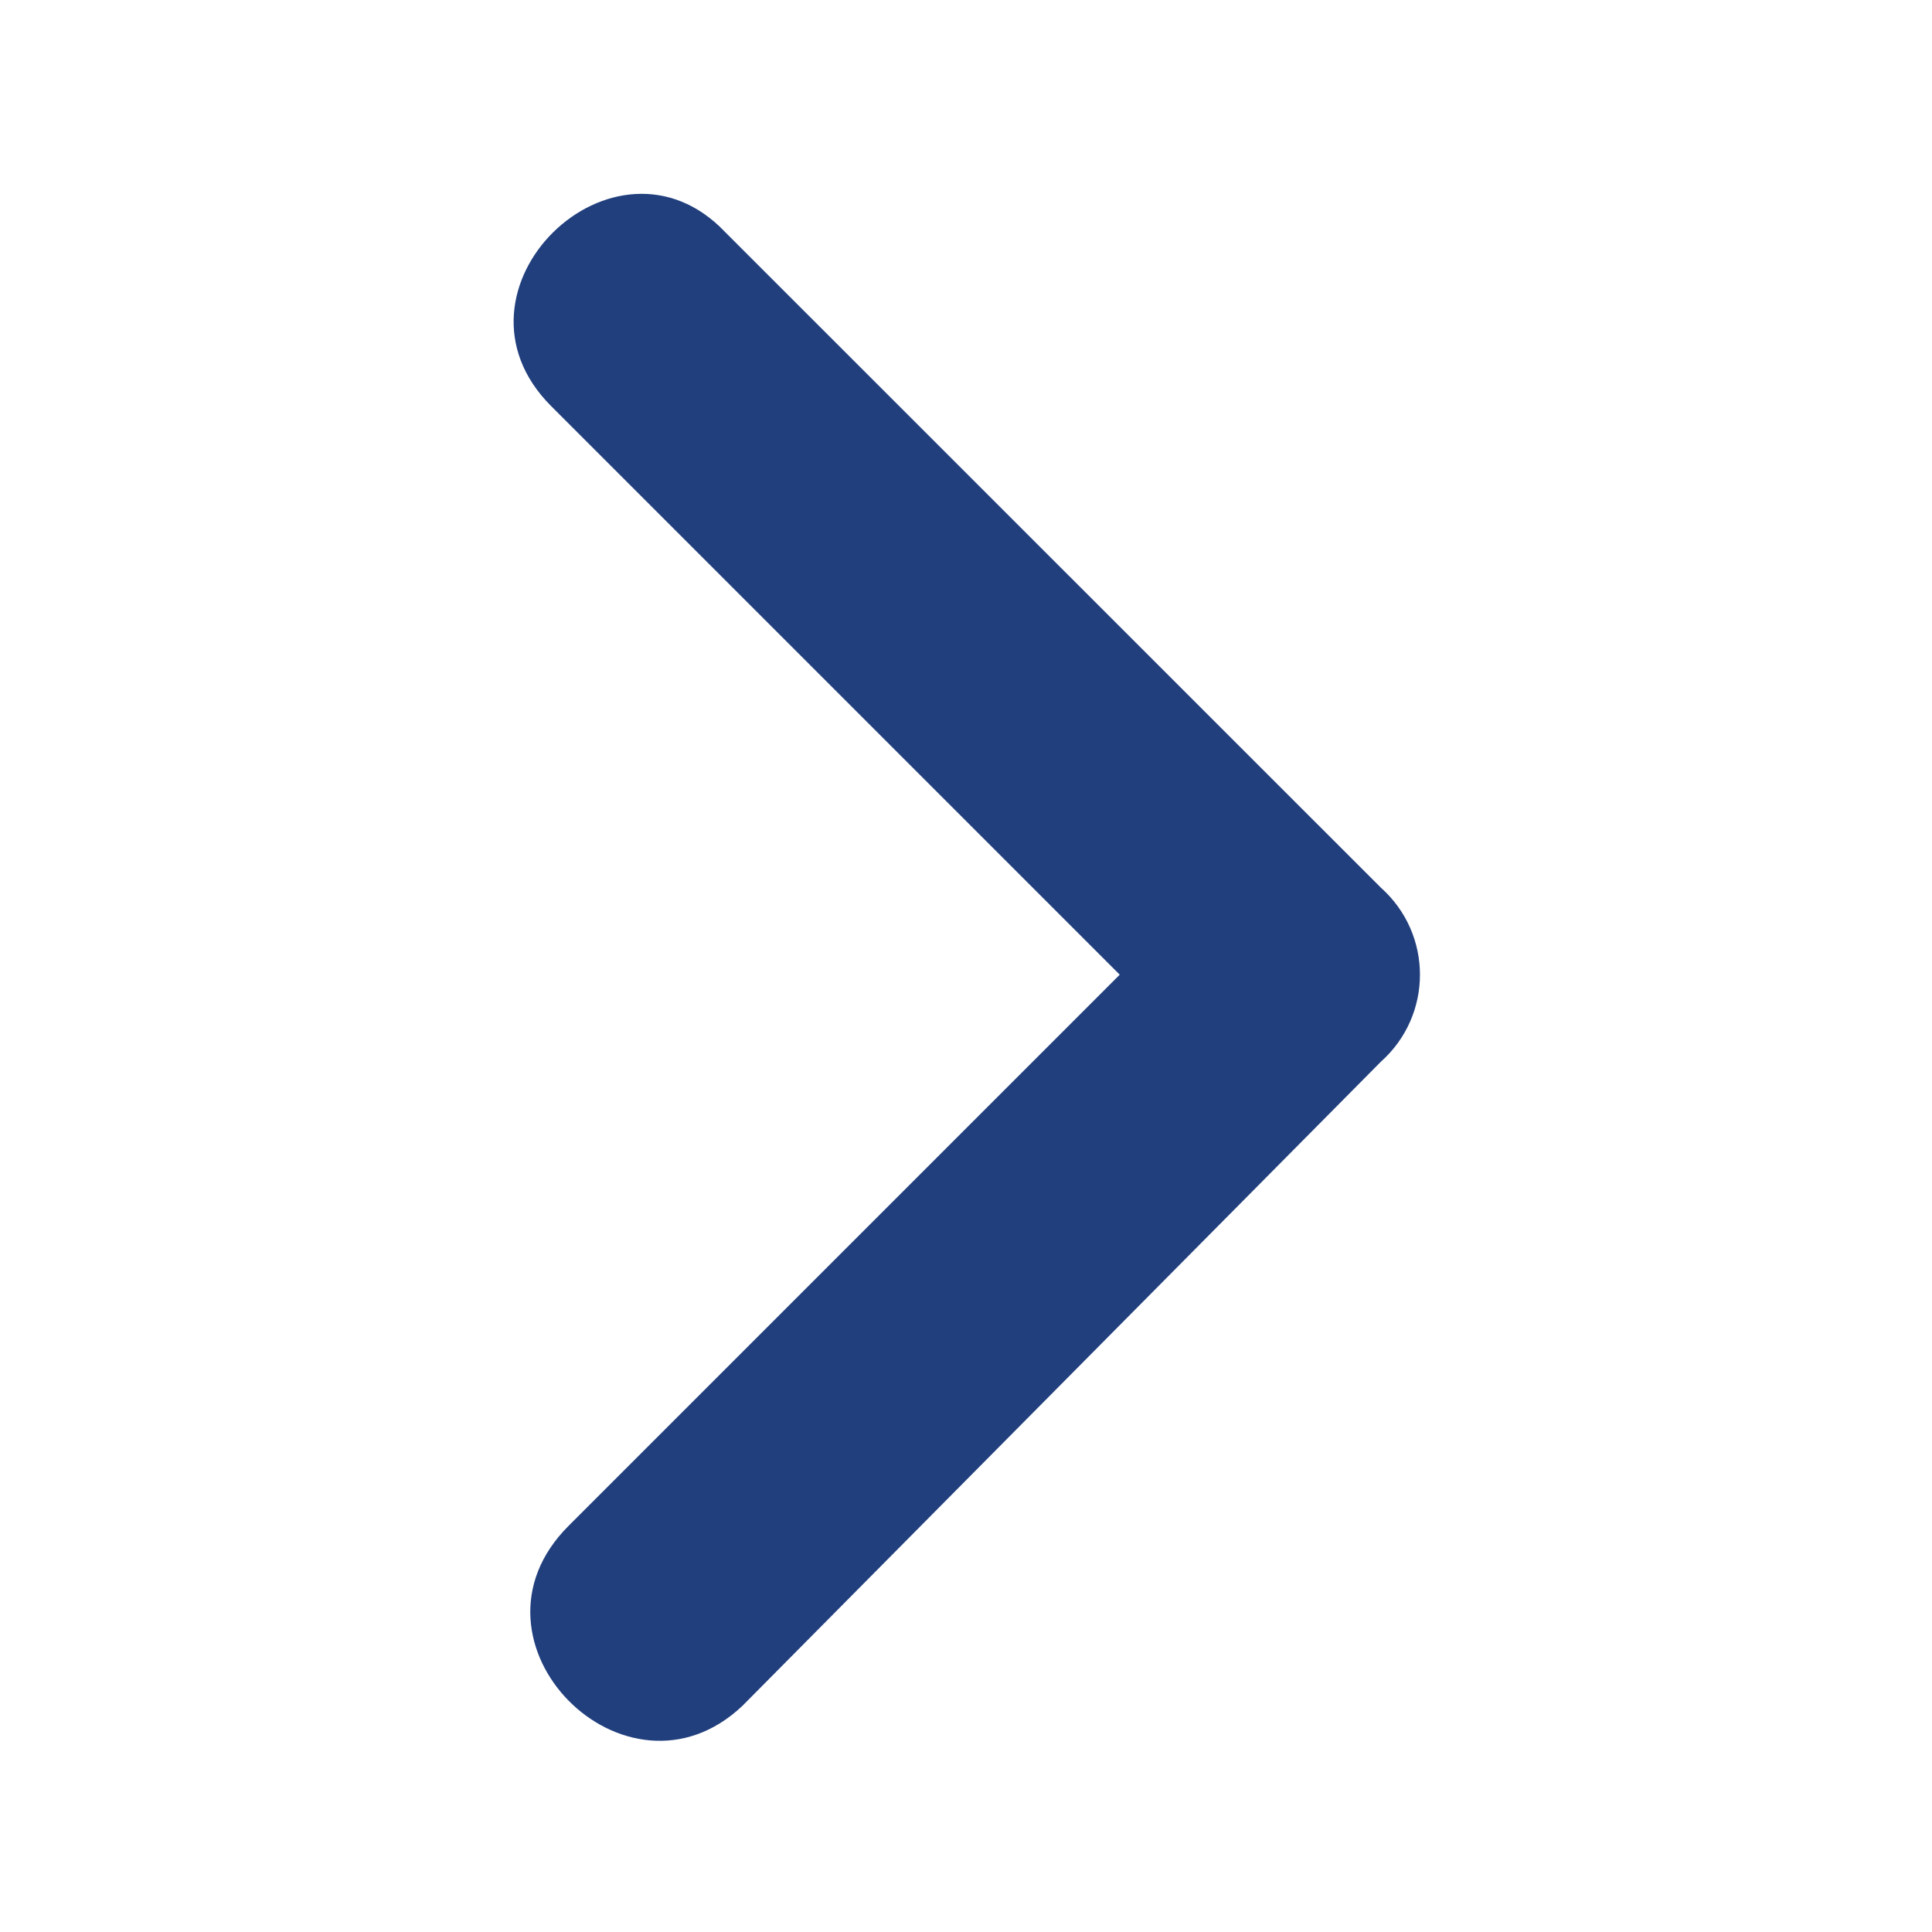
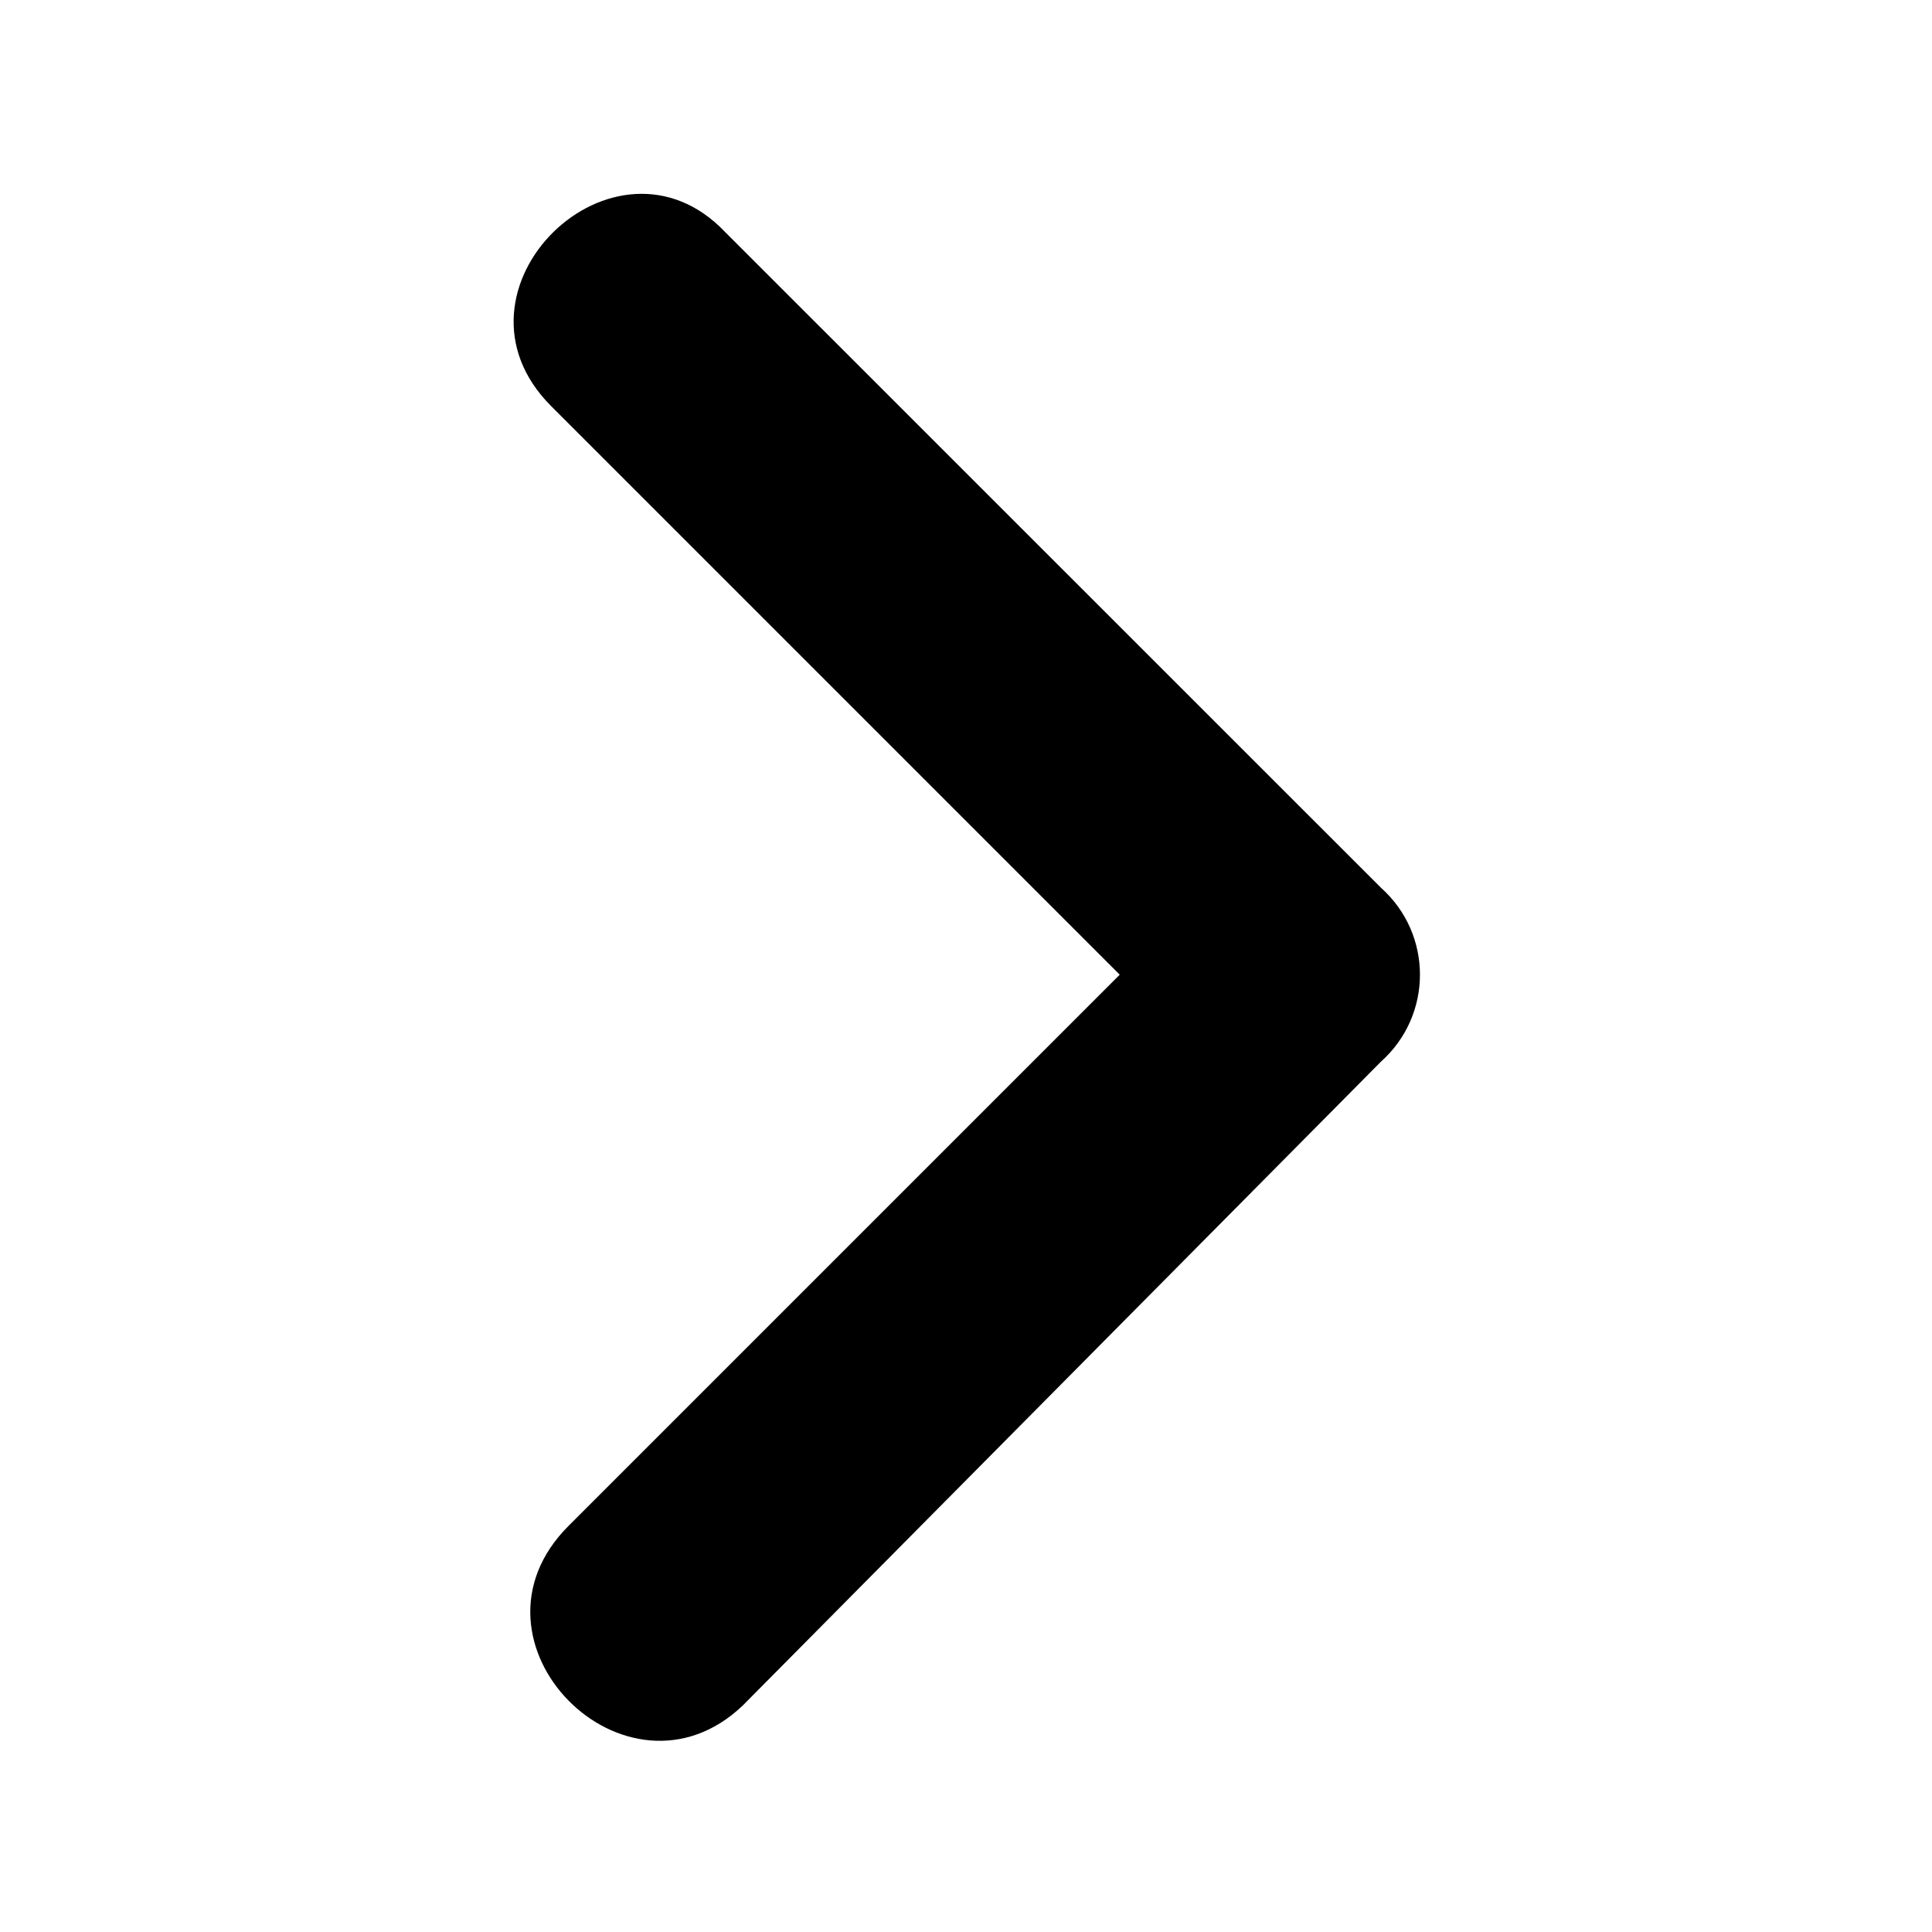
<svg xmlns="http://www.w3.org/2000/svg" width="14" height="14" viewBox="0 0 14 14" fill="none">
-   <path d="M3.994 2.943C3.153 2.102 4.457 0.841 5.255 1.682L10.006 6.432C10.384 6.769 10.384 7.357 10.006 7.694L5.381 12.36C4.54 13.159 3.279 11.897 4.12 11.057L8.114 7.063L3.994 2.943Z" fill="#213F7D" />
+   <path d="M3.994 2.943C3.153 2.102 4.457 0.841 5.255 1.682L10.006 6.432C10.384 6.769 10.384 7.357 10.006 7.694L5.381 12.36C4.54 13.159 3.279 11.897 4.12 11.057L8.114 7.063L3.994 2.943Z" fill="currentColor" />
</svg>
